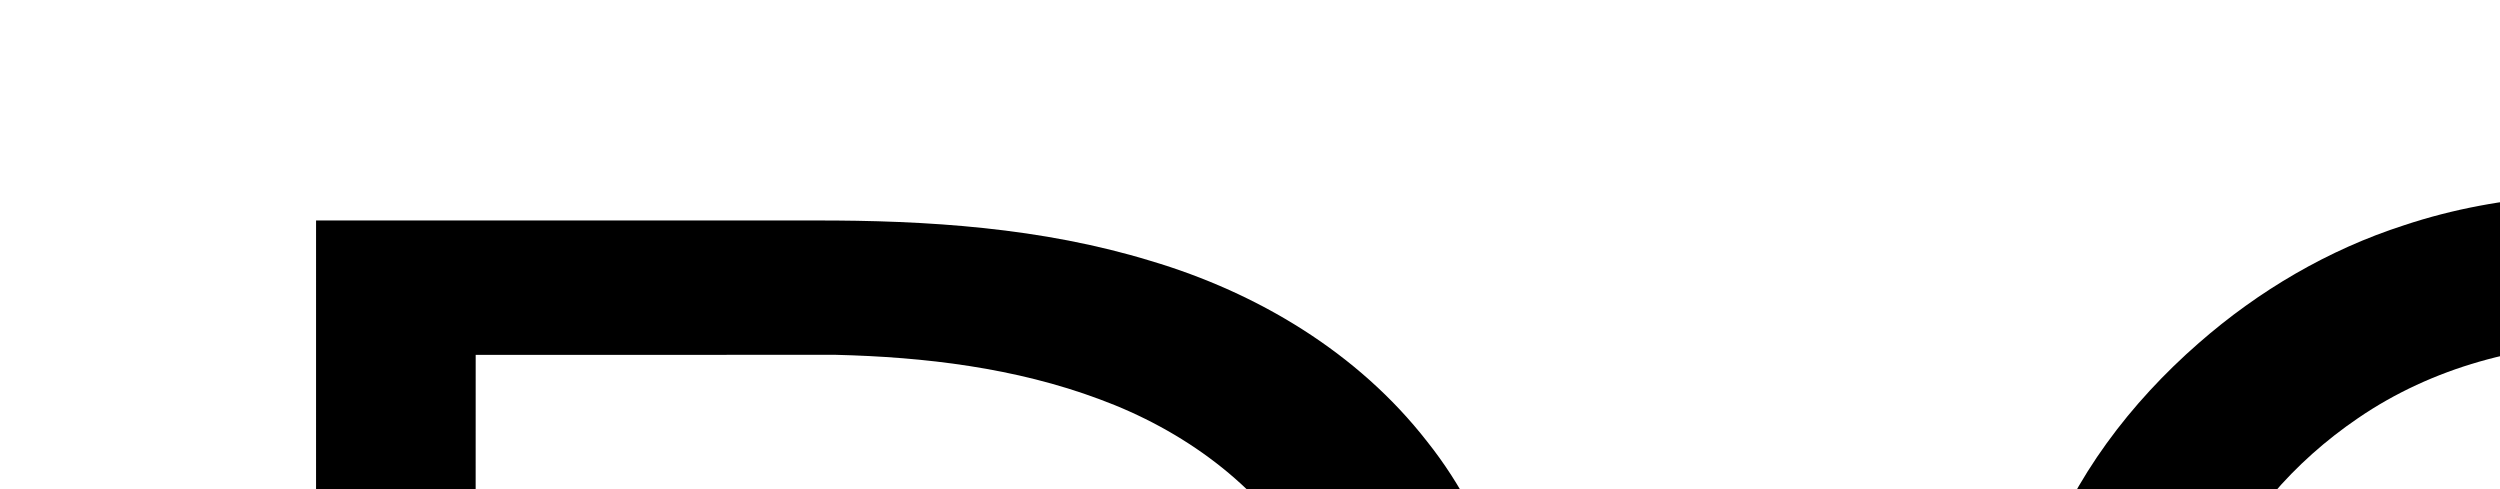
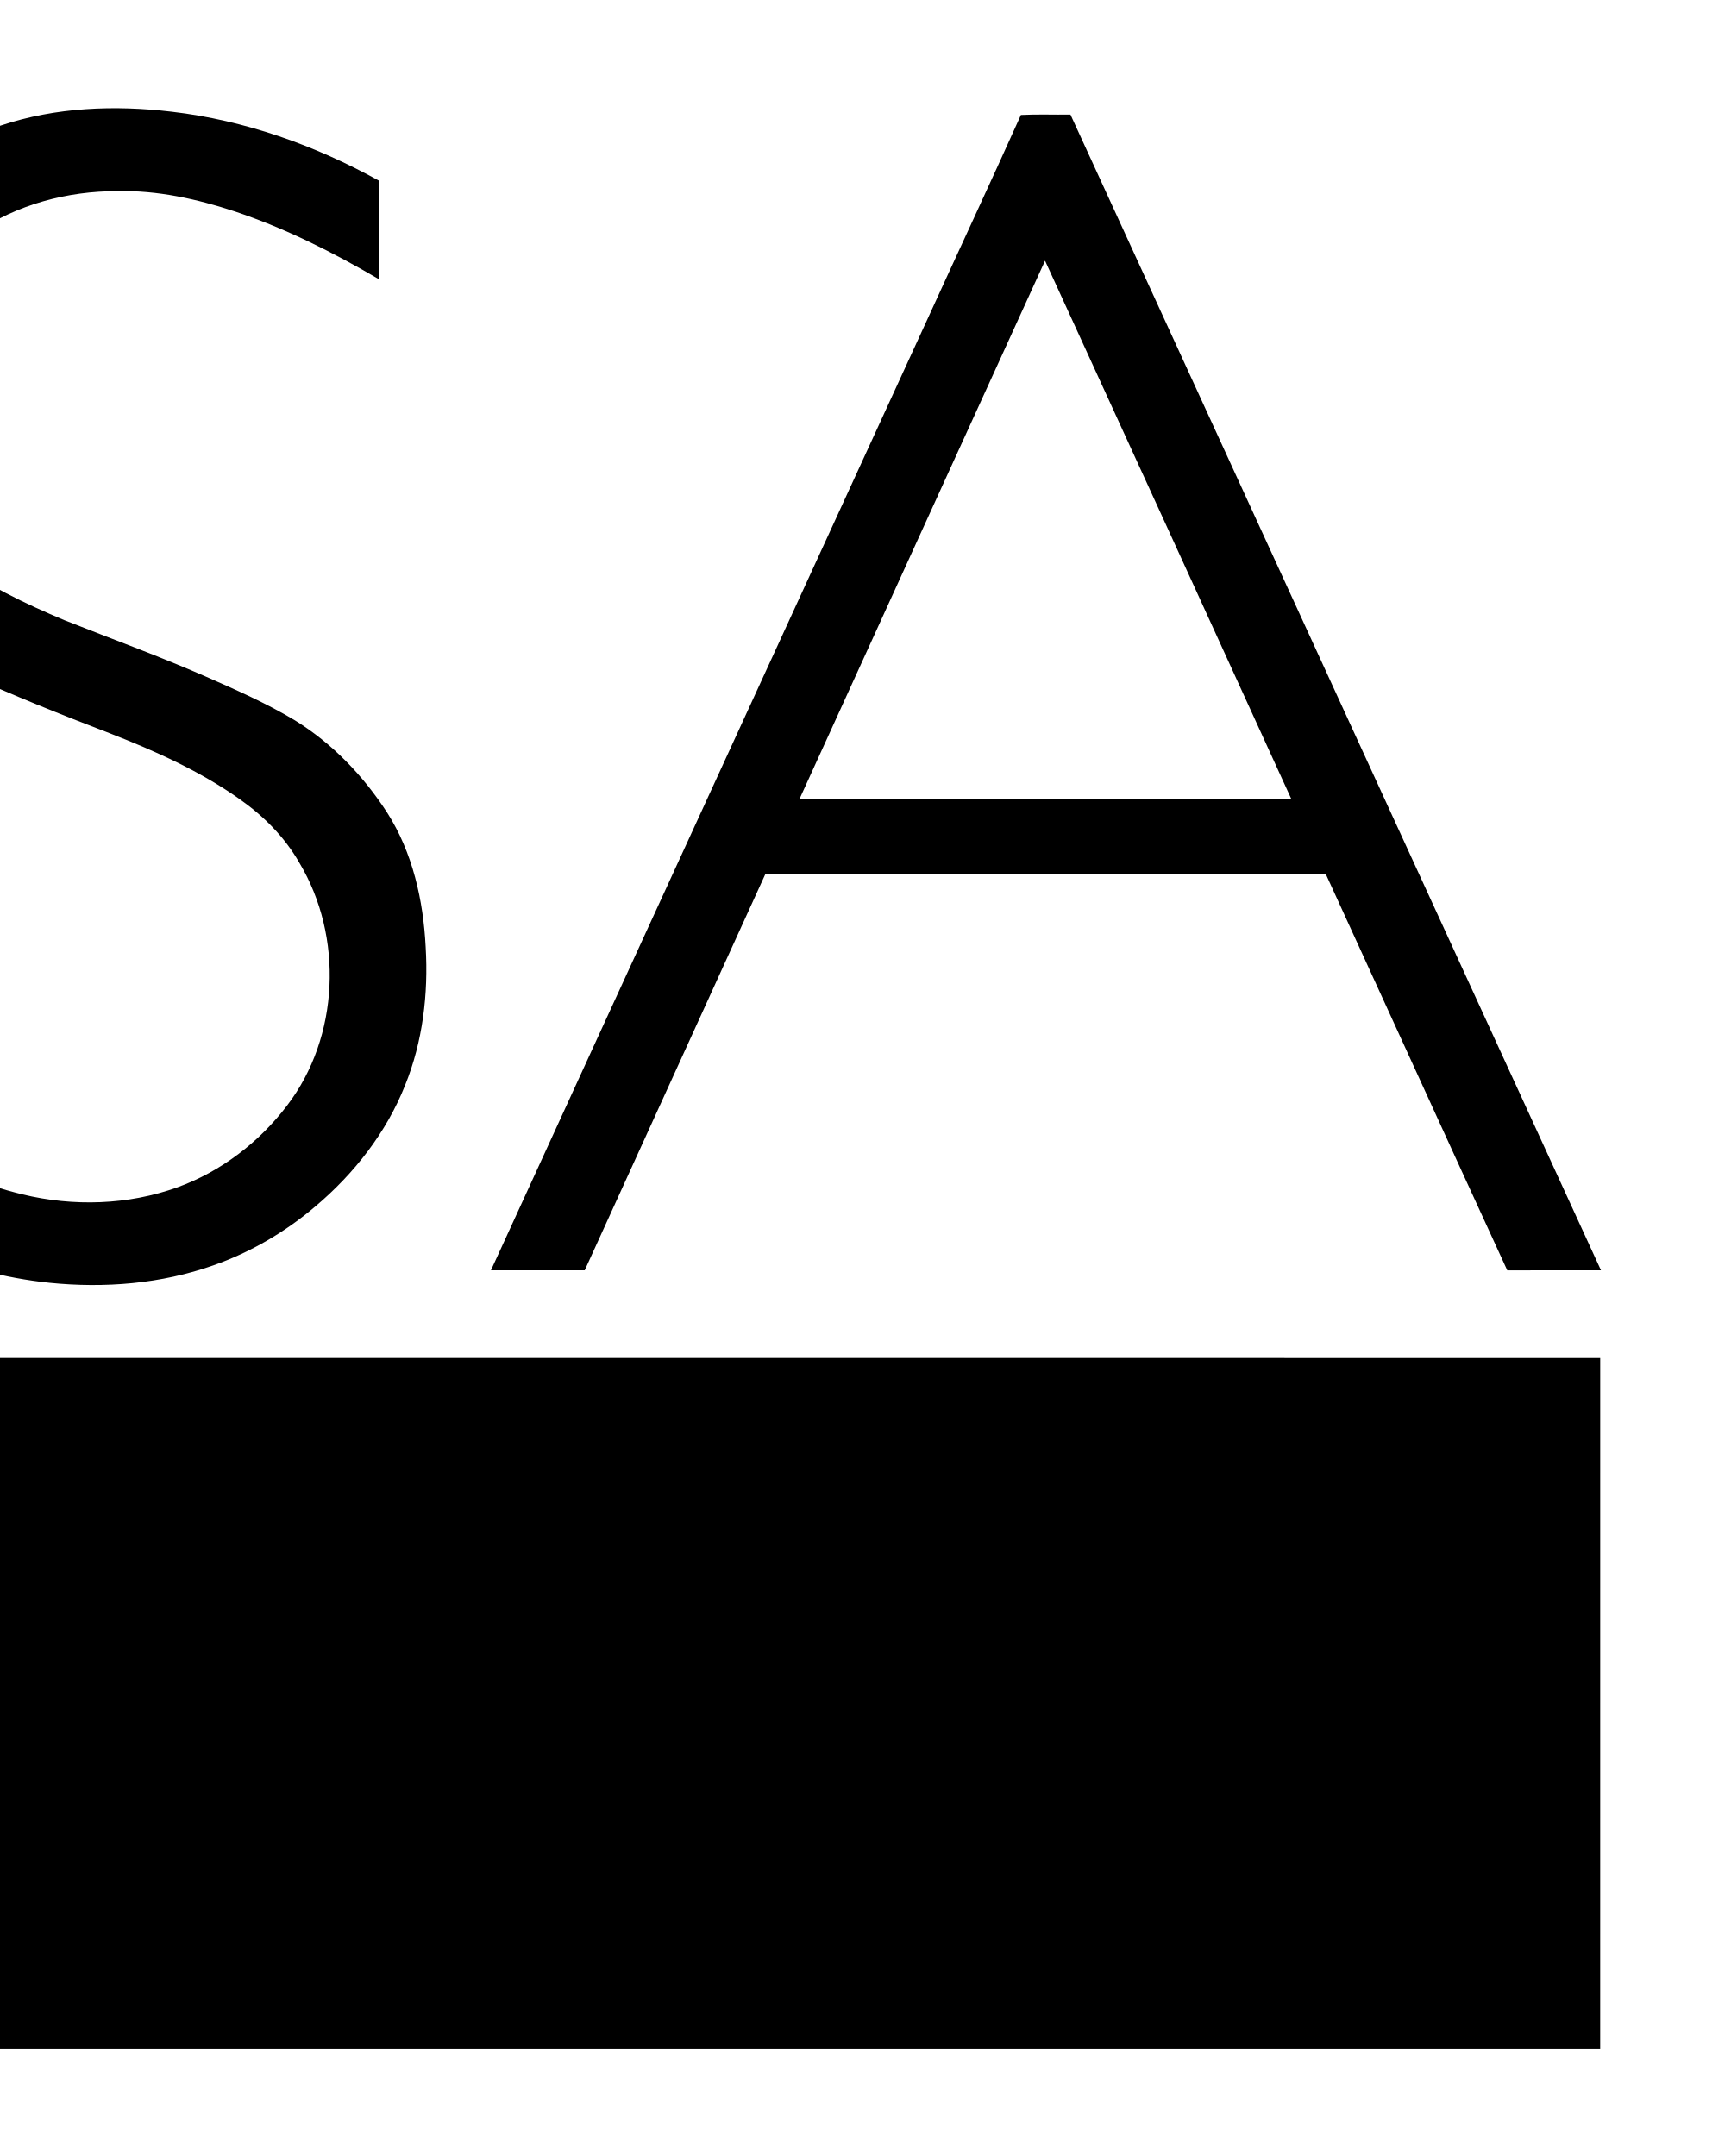
- <svg xmlns="http://www.w3.org/2000/svg" version="1.1" id="Layer_1" x="0px" y="0px" viewBox="0 0 595.3 116.3" style="enable-background:new 0 0 595.3 116.3;" xml:space="preserve">
+ <svg xmlns="http://www.w3.org/2000/svg" version="1.1" id="Layer_1" x="0px" y="0px" viewBox="572 0 740 922" style="enable-background:new 572 0 740 922;" xml:space="preserve">
  <g id="#000000ff">
    <path fill="#000000" opacity="1.00" d=" M 572.45 53.64 C 595.89 45.82 621.11 44.87 645.49 47.78 C 676.62 51.42 706.66 62.12 734.01 77.25 C 733.99 91.30 734.01 105.34 734.00 119.39 C 714.44 107.93 694.06 97.65 672.51 90.45 C 656.27 85.09 639.26 81.31 622.07 81.75 C 600.75 81.71 579.16 87.47 561.48 99.58 C 546.29 109.92 533.52 124.31 526.67 141.49 C 520.26 157.76 518.79 175.98 522.45 193.08 C 526.47 210.95 536.47 227.68 551.11 238.84 C 565.73 250.11 582.56 258.08 599.50 265.20 C 619.59 273.16 639.92 280.56 659.73 289.22 C 672.73 294.94 685.80 300.66 698.00 307.99 C 714.02 317.84 727.34 331.73 737.52 347.47 C 748.44 364.57 753.01 384.98 754.02 405.04 C 755.20 425.04 752.77 445.45 745.22 464.10 C 737.23 484.29 723.47 501.85 706.97 515.81 C 694.11 526.79 679.27 535.48 663.30 541.10 C 640.92 549.04 616.70 550.98 593.17 548.58 C 554.38 544.58 517.98 528.04 485.76 506.70 C 485.76 491.71 485.70 476.73 485.79 461.74 C 514.92 482.77 546.31 502.15 581.56 510.76 C 603.36 516.04 626.75 515.38 647.91 507.73 C 666.53 500.98 682.85 488.44 694.79 472.72 C 717.18 443.42 718.89 400.51 700.04 369.02 C 693.78 358.01 684.69 348.90 674.37 341.67 C 657.43 329.70 638.37 321.16 619.11 313.65 C 598.20 305.62 577.37 297.33 556.99 288.01 C 543.48 281.78 529.90 275.18 518.59 265.34 C 501.46 250.67 487.48 231.33 482.65 209.00 C 477.27 184.36 477.73 157.99 486.38 134.14 C 493.74 113.67 507.29 95.89 523.58 81.68 C 537.80 69.23 554.43 59.44 572.45 53.64 Z" />
    <path fill="#000000" opacity="1.00" d=" M 1008.54 49.16 C 1015.59 48.80 1022.66 49.10 1029.73 49.00 C 1105.31 213.76 1180.97 378.49 1256.58 543.24 C 1243.22 543.28 1229.86 543.22 1216.51 543.26 C 1190.54 486.80 1164.80 430.23 1138.89 373.74 C 1059.02 373.78 979.15 373.73 899.28 373.76 C 873.53 430.26 847.75 486.75 822.02 543.25 C 808.65 543.24 795.29 543.27 781.93 543.24 C 843.74 408.28 905.76 273.41 967.66 138.49 C 981.24 108.70 995.12 79.03 1008.54 49.16 M 1018.86 111.49 C 983.82 188.21 948.88 264.97 913.86 341.71 C 983.98 341.81 1054.09 341.70 1124.20 341.76 C 1089.16 264.97 1054.04 188.21 1018.86 111.49 Z" />
    <path fill="#000000" opacity="1.00" d=" M 75.25 543.25 C 75.25 379.66 75.24 216.08 75.26 52.50 C 114.82 52.50 154.39 52.50 193.96 52.50 C 220.86 52.45 248.11 54.20 273.98 62.12 C 299.44 69.67 323.38 84.00 339.82 105.13 C 356.34 125.86 363.85 152.73 363.51 179.00 C 363.92 202.89 357.70 227.25 343.88 246.93 C 326.43 272.16 298.89 288.30 270.63 298.78 C 279.00 303.23 286.04 309.71 292.59 316.47 C 310.36 335.44 324.86 357.12 339.04 378.81 C 374.86 433.64 410.78 488.39 446.55 543.25 C 431.52 543.29 416.49 543.16 401.45 543.32 C 378.63 507.77 356.10 472.02 333.40 436.39 C 311.58 402.44 290.94 367.31 263.52 337.46 C 257.16 330.77 250.15 324.50 241.88 320.30 C 229.26 313.62 215.07 310.58 200.98 309.10 C 187.37 307.61 173.67 308.06 160.01 308.00 C 144.43 308.00 128.84 308.00 113.25 308.00 C 113.25 386.42 113.25 464.83 113.25 543.24 C 100.58 543.26 87.92 543.25 75.25 543.25 M 113.25 276.24 C 141.47 276.26 169.69 276.23 197.91 276.25 C 208.29 276.00 218.67 275.47 228.95 273.99 C 252.20 270.70 275.75 263.26 293.73 247.62 C 308.21 235.35 317.73 217.73 320.71 199.05 C 324.30 176.96 322.06 153.11 310.52 133.57 C 299.70 115.30 281.54 102.32 261.83 95.07 C 241.79 87.58 220.27 85.01 198.99 84.49 C 170.42 84.51 141.84 84.50 113.27 84.50 C 113.22 148.41 113.27 212.33 113.25 276.24 Z" />
    <path fill="#000000" opacity="1.00" d=" M 75.01 580.74 C 468.75 580.76 862.50 580.74 1256.25 580.75 C 1256.25 679.25 1256.26 777.75 1256.24 876.25 C 862.50 876.25 468.75 876.26 75.00 876.25 C 75.00 777.74 74.99 679.24 75.01 580.74 Z" />
  </g>
</svg>
